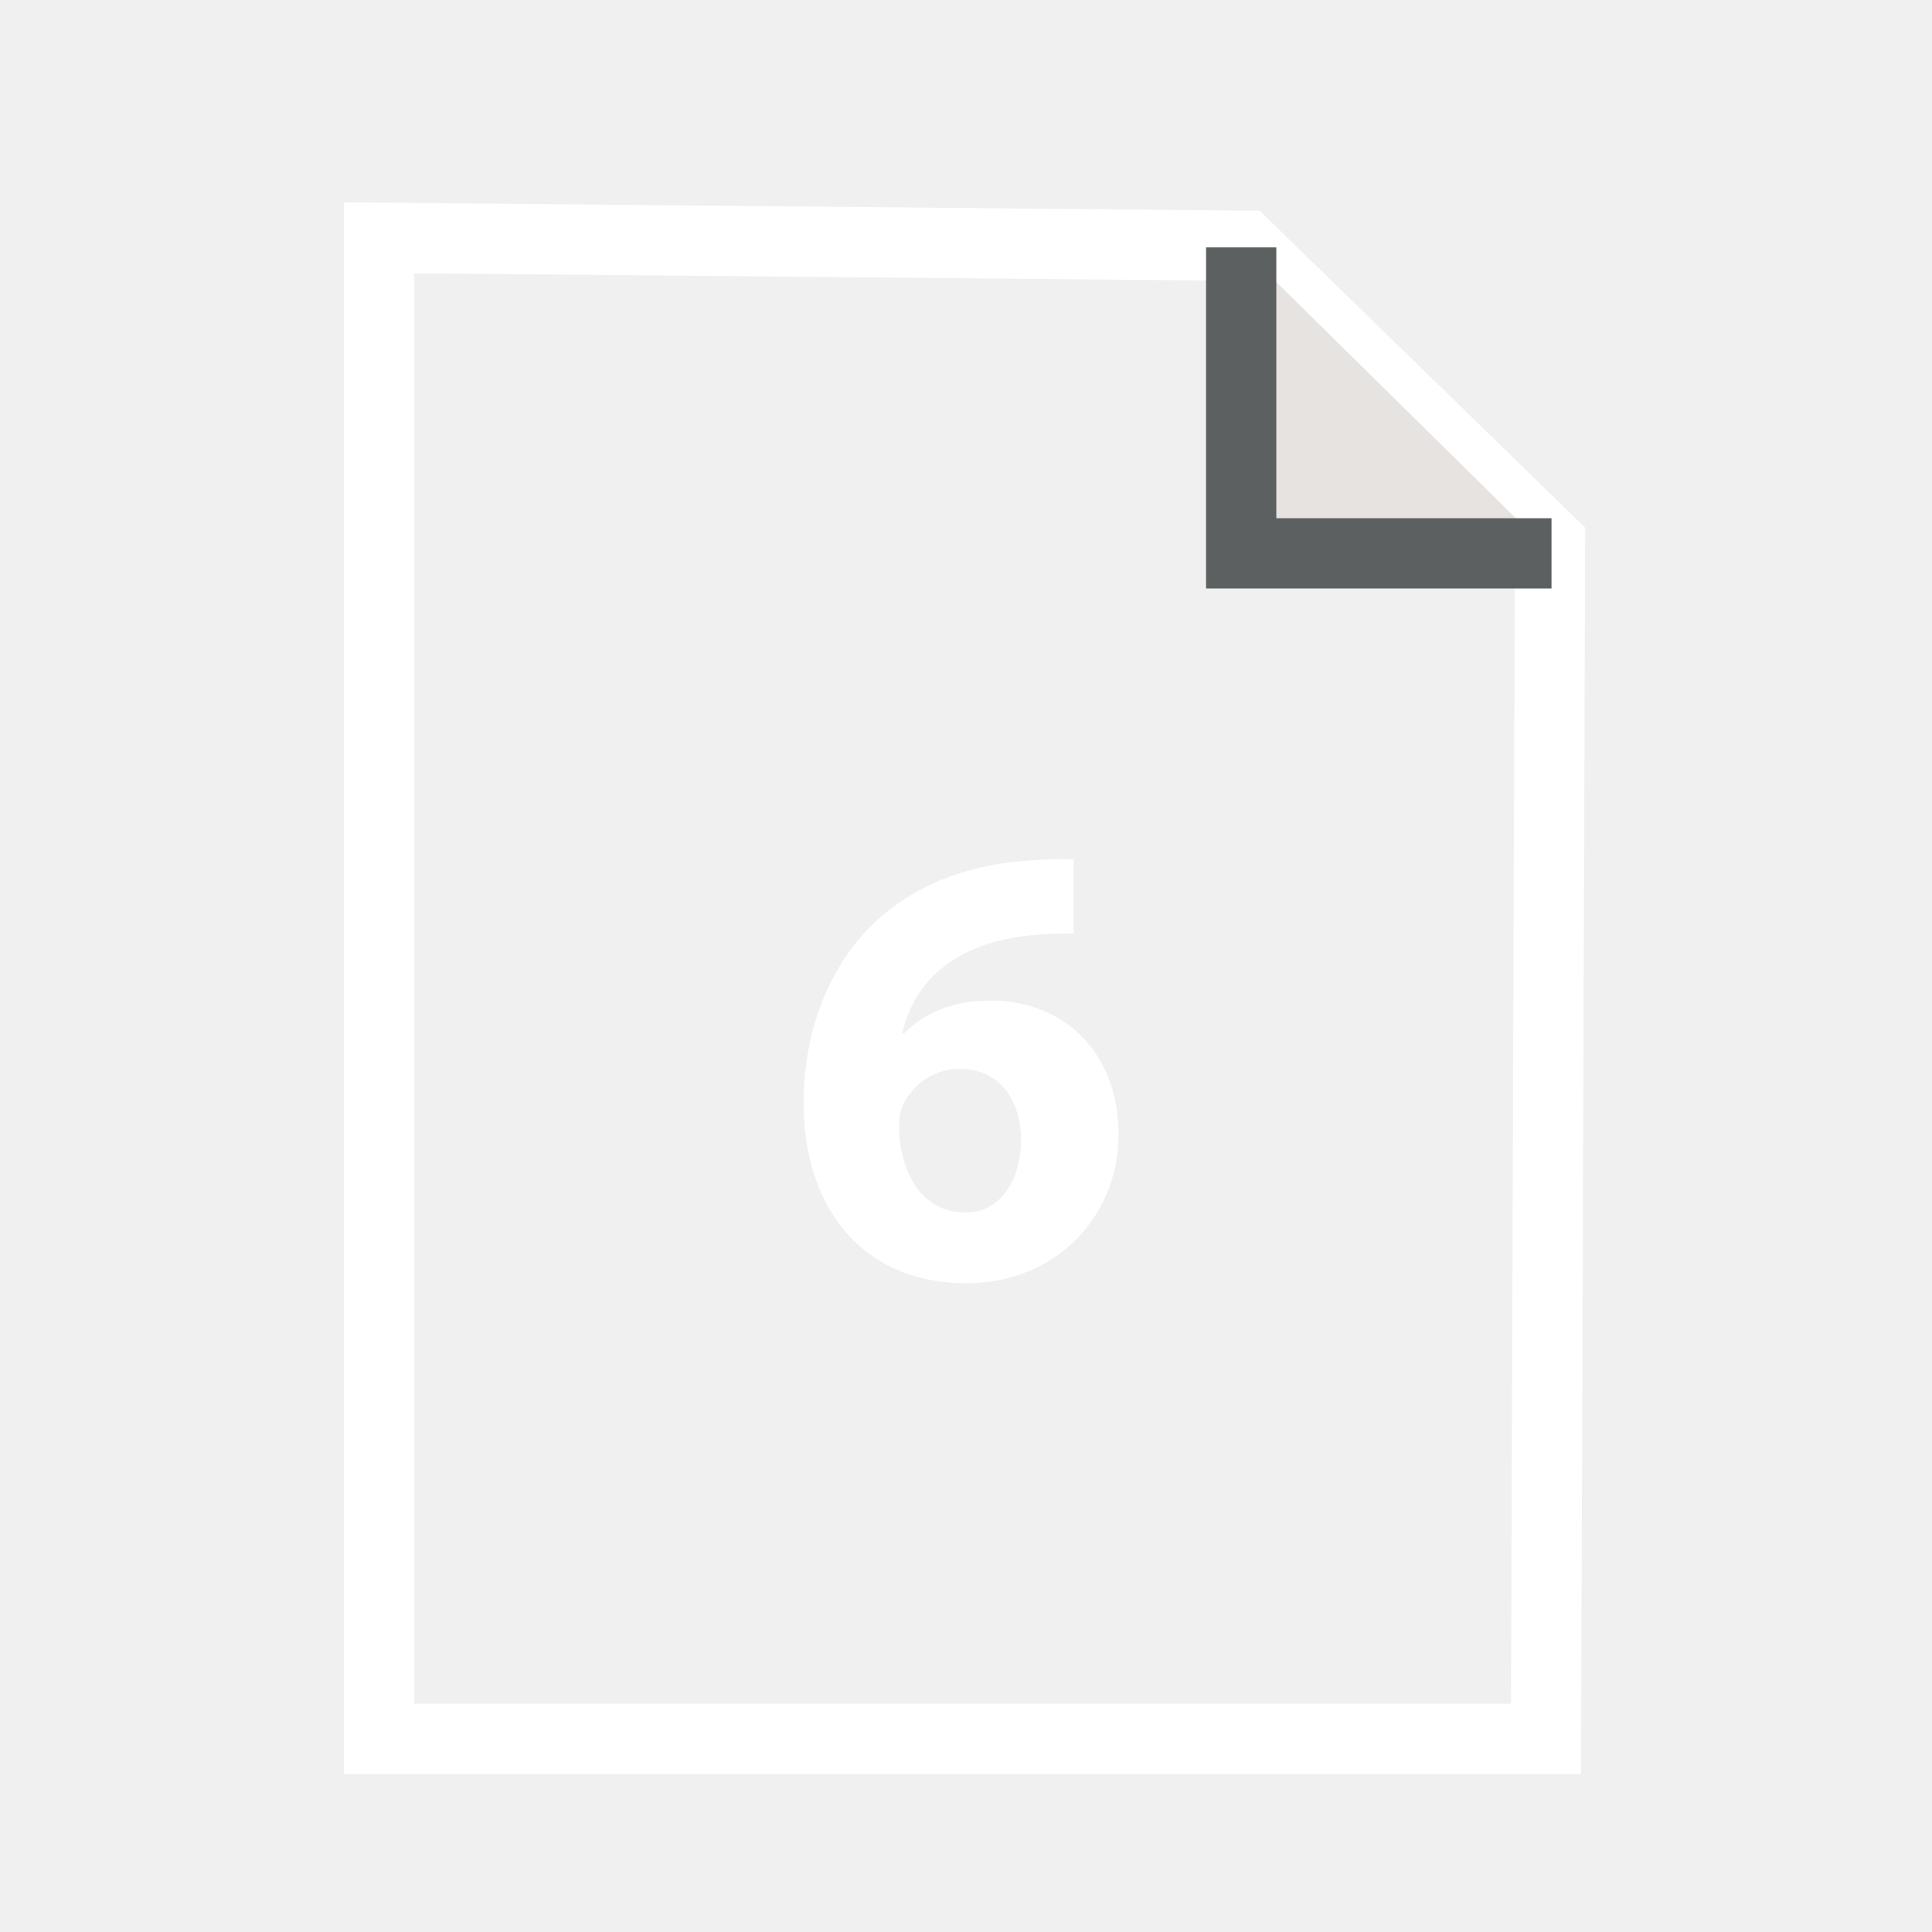
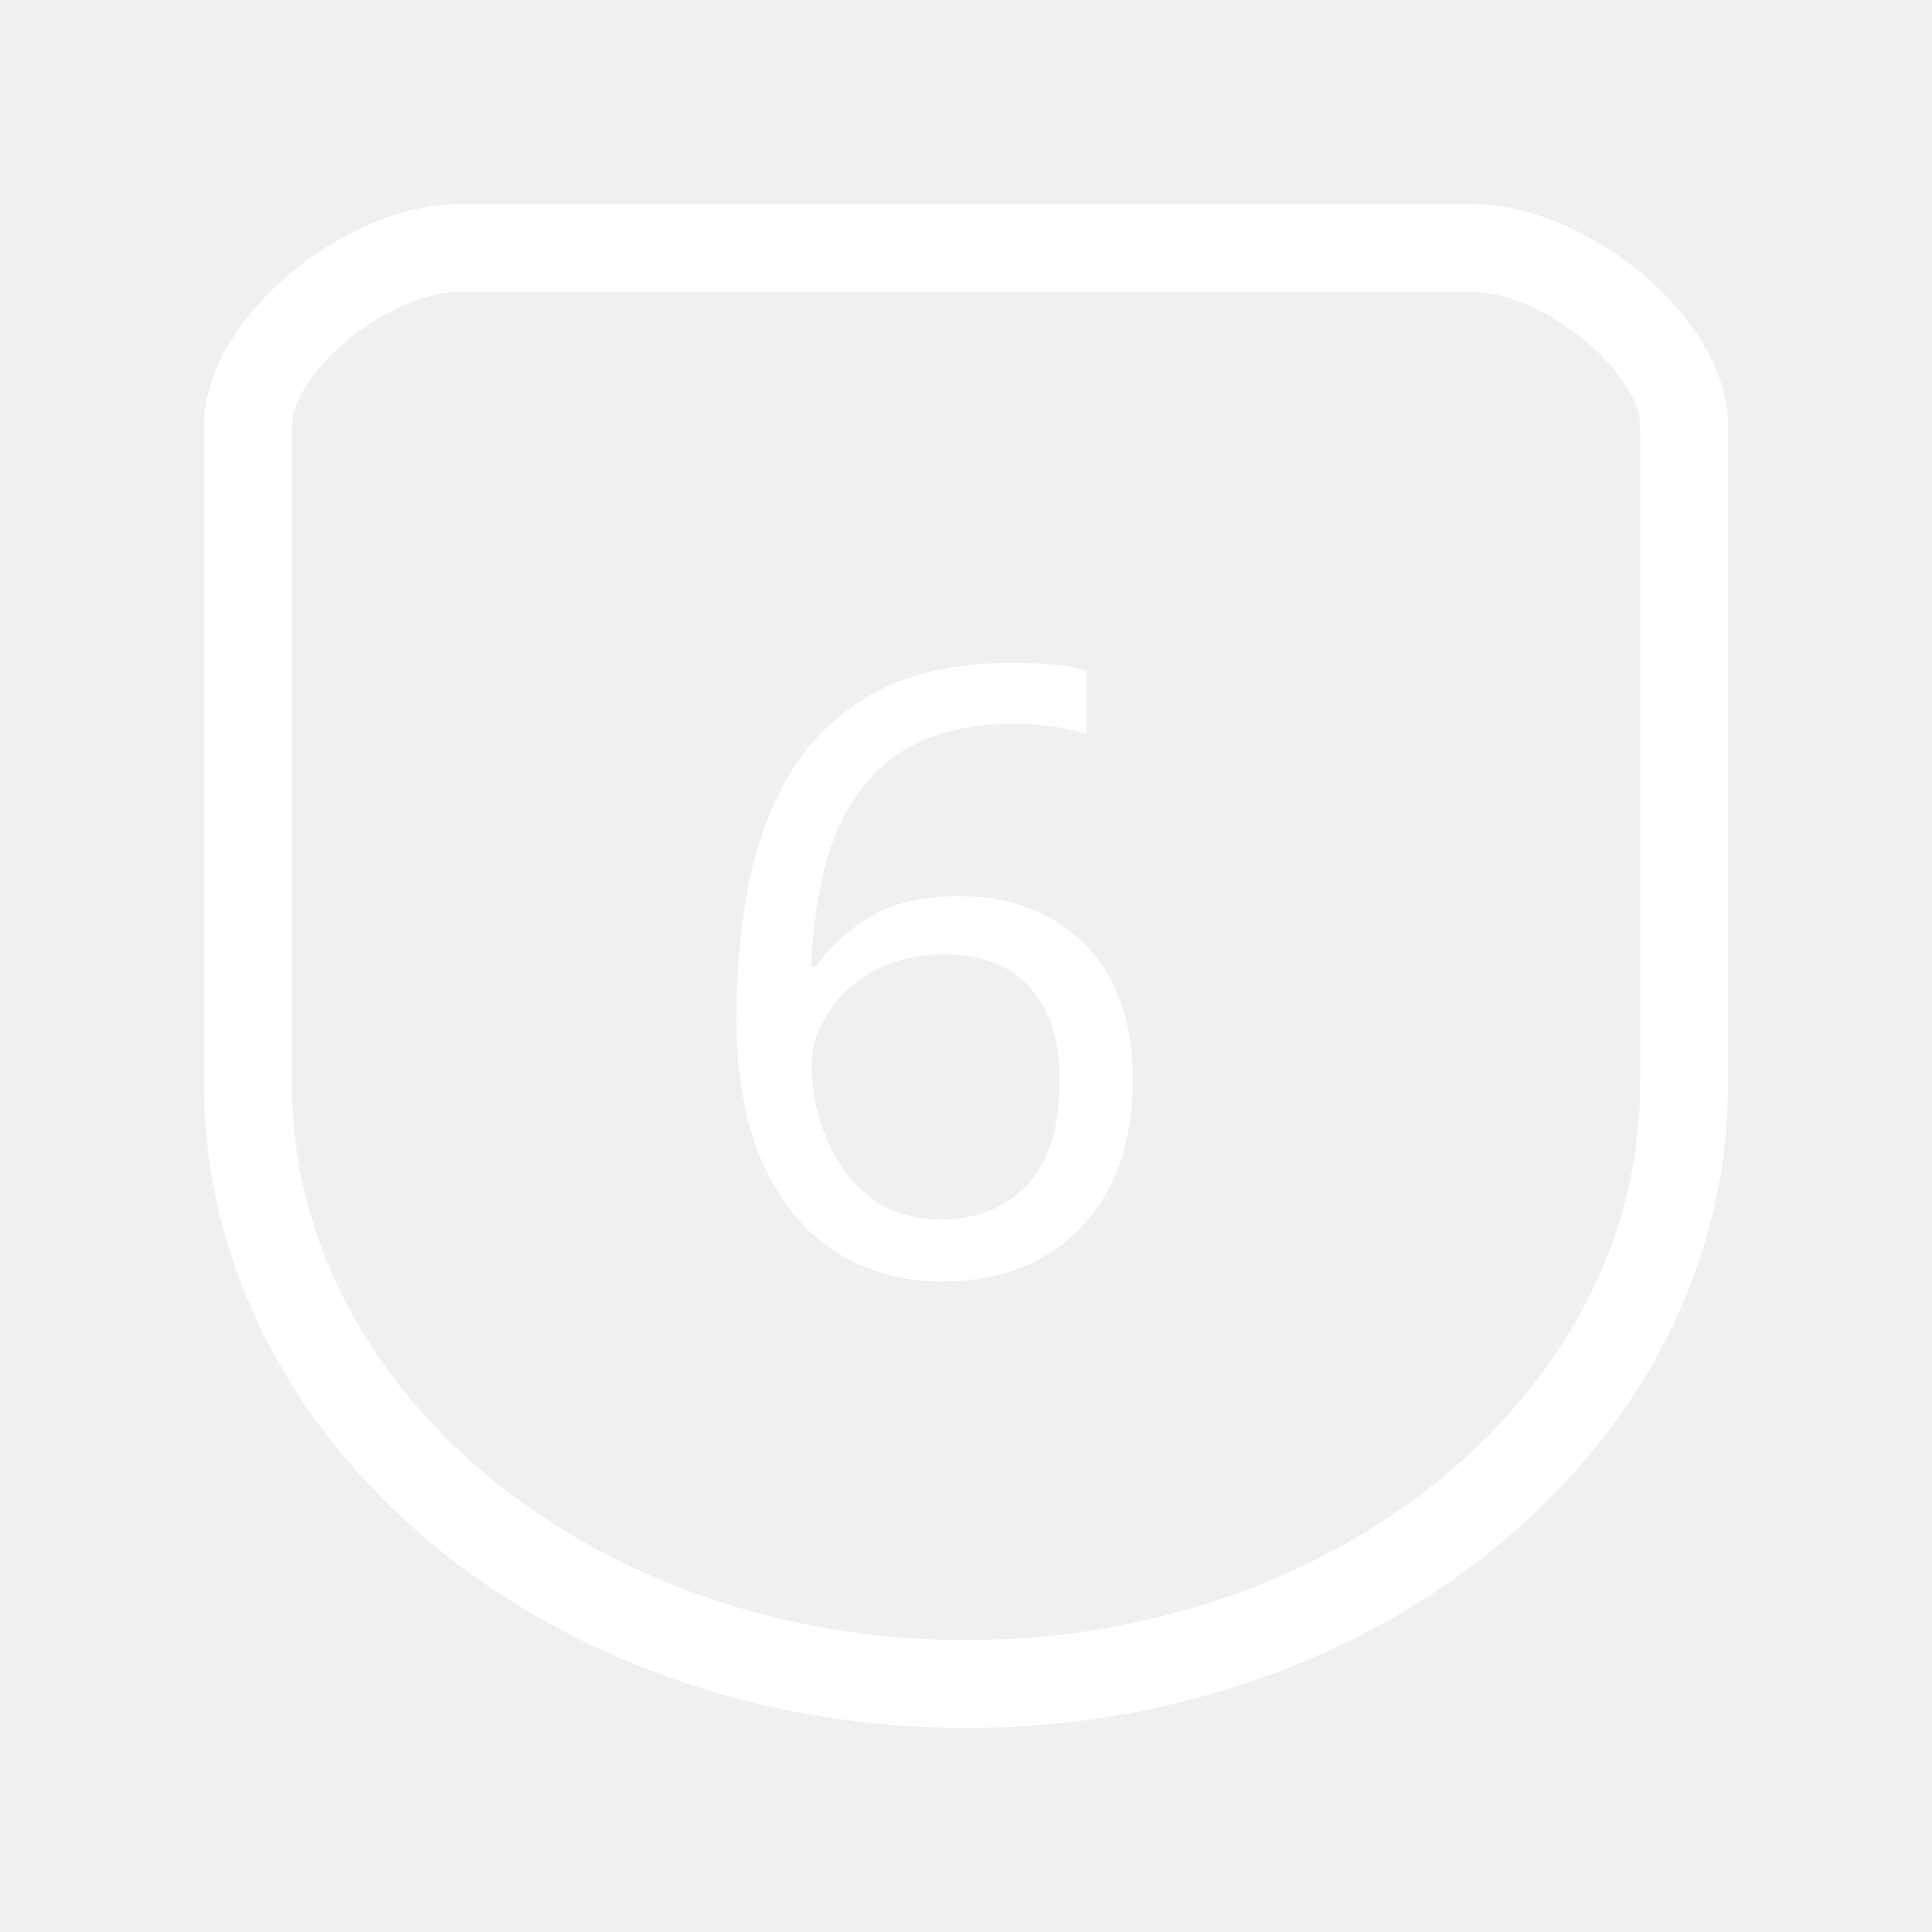
- <svg xmlns="http://www.w3.org/2000/svg" version="1.1" id="Layer_1" x="0px" y="0px" width="55px" height="55px" viewBox="0 0 55 55" enable-background="new 0 0 55 55" xml:space="preserve">
-   <polygon fill="none" stroke="#FFFFFF" stroke-width="2" points="10.793,6.769 10.793,49.501 44.012,49.501 44.126,15.444   35.45,6.996 " />
-   <polyline fill="#E6E3E1" stroke="#5D6060" stroke-width="2" points="35.334,7.043 35.334,15.753 44.168,15.753 " />
-   <g>
-     <path fill="#FFFFFF" d="M30.562,26.575c-0.307,0-0.63,0-1.062,0.036c-2.431,0.198-3.511,1.44-3.815,2.811h0.055   c0.576-0.596,1.386-0.938,2.484-0.938c1.963,0,3.619,1.387,3.619,3.817c0,2.32-1.782,4.229-4.321,4.229   c-3.115,0-4.646-2.321-4.646-5.112c0-2.196,0.812-4.033,2.07-5.203c1.171-1.062,2.686-1.64,4.521-1.729   c0.505-0.036,0.828-0.036,1.099-0.018L30.562,26.575L30.562,26.575z M27.501,34.516c0.952,0,1.564-0.883,1.564-2.07   c0-1.081-0.576-2.018-1.747-2.018c-0.738,0-1.351,0.451-1.62,1.045c-0.07,0.145-0.106,0.357-0.106,0.684   c0.054,1.242,0.646,2.359,1.891,2.359H27.501z" />
-   </g>
+ <svg xmlns="http://www.w3.org/2000/svg" version="1.1" width="55" height="55" viewBox="0 0 55 55" id="Layer_1" xml:space="preserve">
+   <defs id="defs13" />
+   <path d="m 7.059,12.116 c 0,-2.264 3.347,-5.057 6.056,-5.057 h 28.771 c 2.706,0 6.056,2.794 6.056,5.057 v 18.752 c 0,9.437 -9.151,17.074 -20.442,17.074 -11.292,0 -20.441,-7.64 -20.441,-17.074 V 12.116 z" id="path3385" style="fill:none;stroke:#ffffff;stroke-width:2.5;stroke-linecap:square;stroke-miterlimit:4;stroke-opacity:1;stroke-dasharray:none" />
+   <text x="19.654" y="36.248" id="text3759" xml:space="preserve" style="font-size:11px;font-style:normal;font-weight:normal;line-height:125%;letter-spacing:0px;word-spacing:0px;fill:#000000;fill-opacity:1;stroke:none;font-family:Sans">
+     <tspan x="19.654" y="36.248" id="tspan3761" style="font-size:24px;fill:#ffffff;fill-opacity:1">6</tspan>
+   </text>
</svg>
